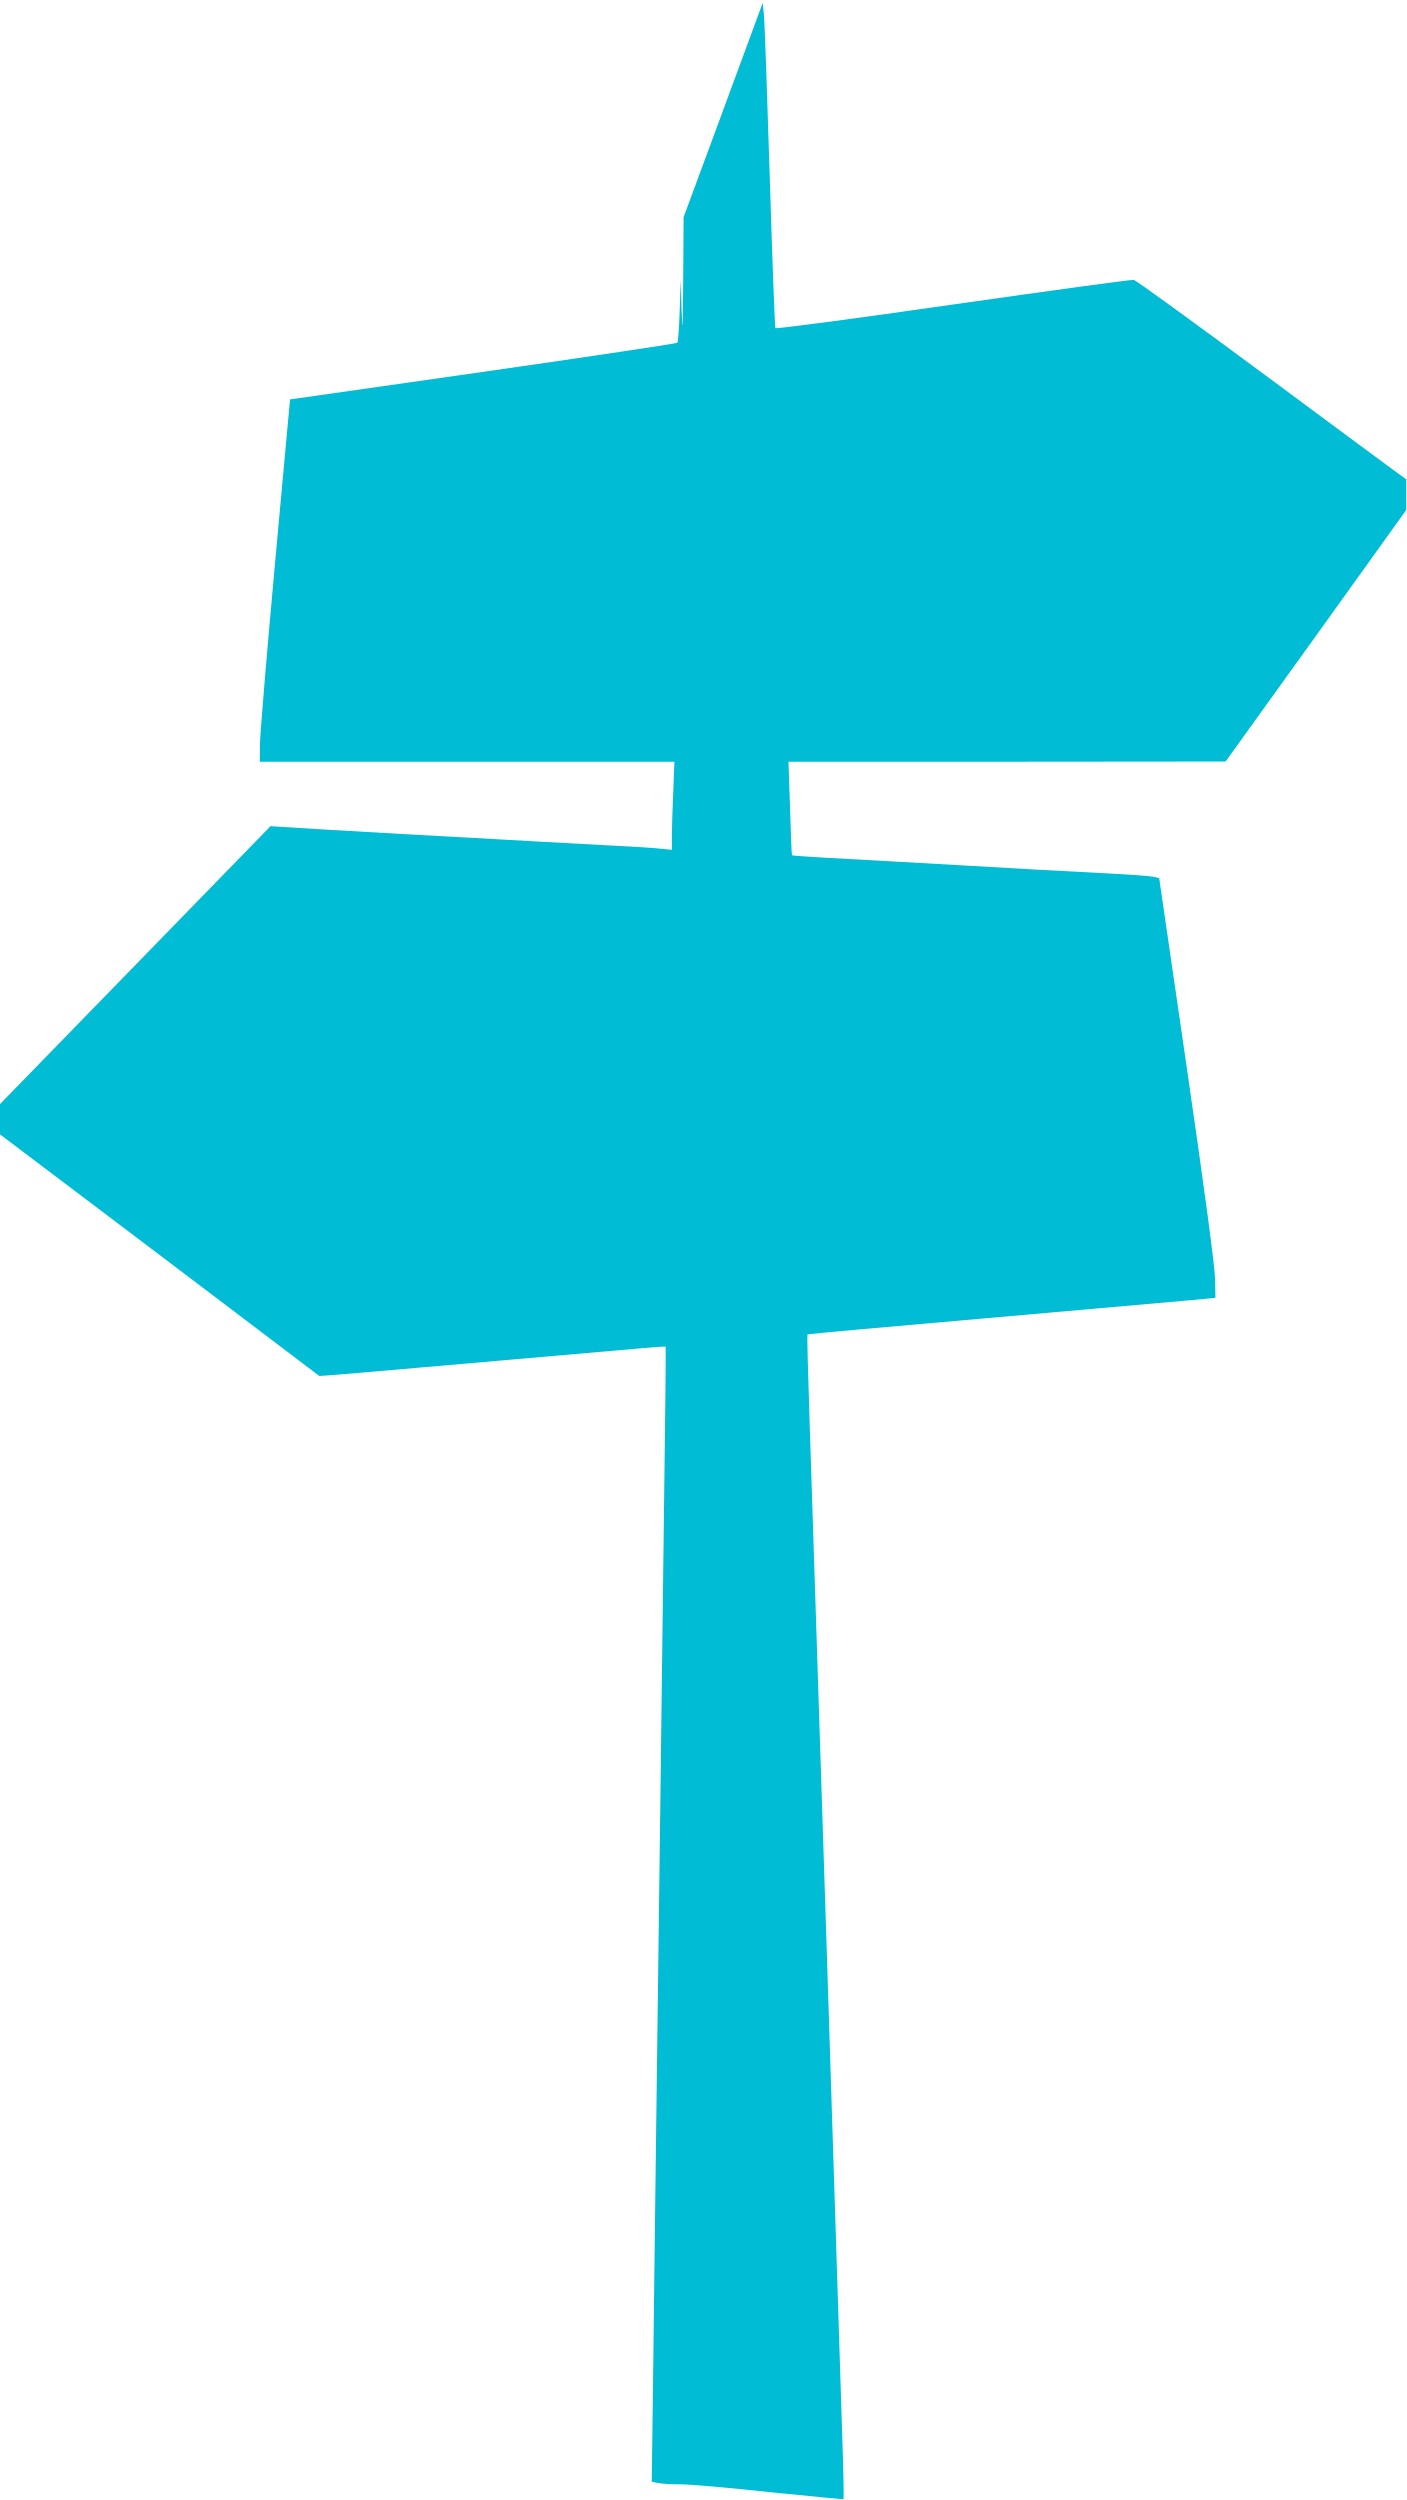
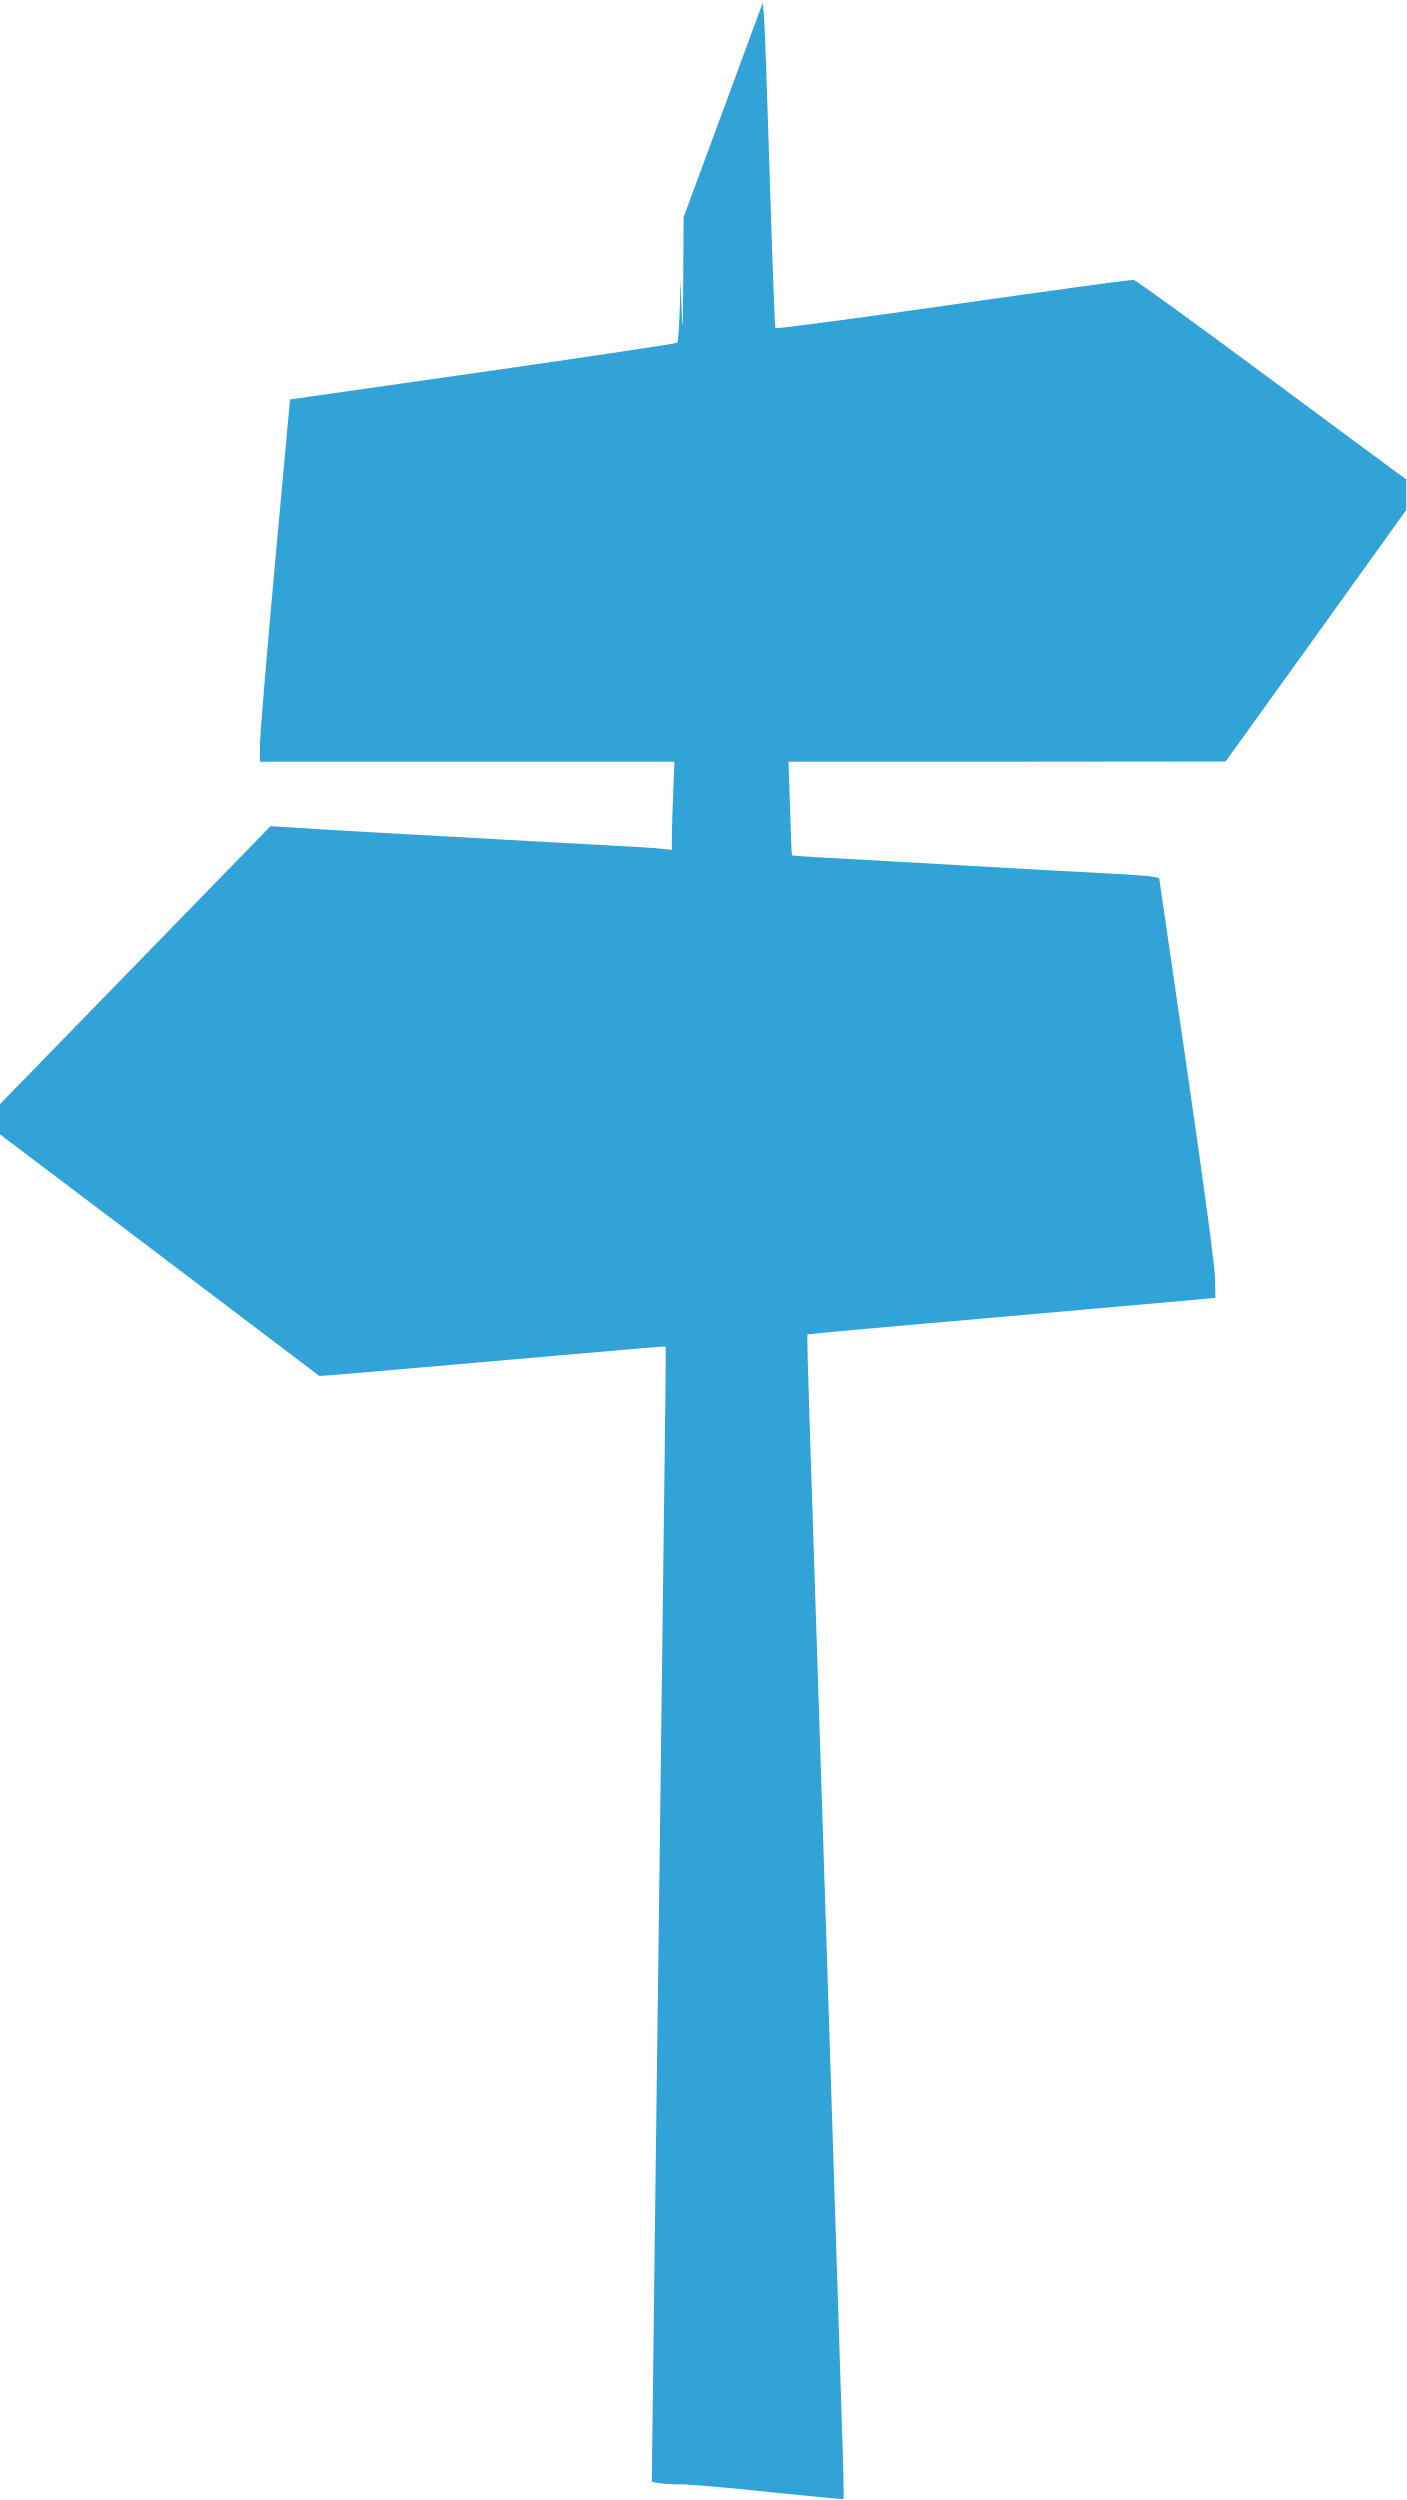
<svg xmlns="http://www.w3.org/2000/svg" version="1.0" width="720pt" height="1280pt" viewBox="0 0 720 1280" preserveAspectRatio="xMidYMid meet">
-   <g transform="translate(0,1280) scale(0.1,-0.1)" fill="#00bcd4" stroke="none">
+   <g transform="translate(0,1280) scale(0.1,-0.1)" fill="rgb(49,163,214)" stroke="none">
    <path d="M3881 12720 c-13 -36 -104 -283 -202 -548 l-179 -484 -2 -321 c-2 -254 -3 -288 -8 -162 l-5 160 -5 -157 c-3 -86 -8 -159 -12 -163 -4 -4 -451 -71 -995 -149 l-988 -141 -77 -840 c-42 -462 -77 -879 -77 -927 l-1 -88 1062 0 1061 0 -6 -157 c-4 -87 -7 -189 -7 -226 l0 -68 -52 5 c-29 4 -138 11 -243 16 -104 6 -270 15 -367 20 -98 6 -258 14 -355 20 -98 5 -263 14 -368 20 -104 6 -298 17 -430 25 l-240 15 -105 -108 c-57 -59 -369 -379 -692 -711 l-588 -604 0 -77 0 -78 818 -618 817 -619 45 3 c37 2 769 66 1570 136 85 8 156 13 158 11 2 -1 -2 -364 -8 -806 -5 -442 -15 -1164 -20 -1604 -6 -440 -15 -1142 -20 -1560 -5 -418 -13 -1003 -16 -1301 l-7 -541 33 -6 c18 -4 71 -7 119 -7 47 0 252 -18 456 -40 203 -21 371 -37 374 -35 2 3 -1 166 -8 362 -6 197 -43 1339 -81 2538 -39 1199 -77 2378 -85 2620 -8 241 -13 441 -11 443 2 2 411 39 907 82 497 44 966 85 1043 92 l139 13 -2 100 c-2 66 -51 434 -144 1074 l-142 975 -30 7 c-17 4 -129 12 -250 18 -219 11 -415 22 -740 41 -93 5 -253 14 -355 20 -102 6 -256 14 -343 19 -87 5 -160 10 -162 12 -2 2 -6 111 -10 242 l-8 237 1119 0 1119 1 463 644 462 644 0 79 0 78 -42 30 c-24 17 -333 246 -688 509 -355 263 -654 480 -665 482 -11 2 -427 -55 -925 -126 -500 -72 -907 -126 -910 -121 -3 5 -16 355 -29 777 -13 422 -26 795 -30 828 l-6 60 -24 -65z" />
  </g>
</svg>
